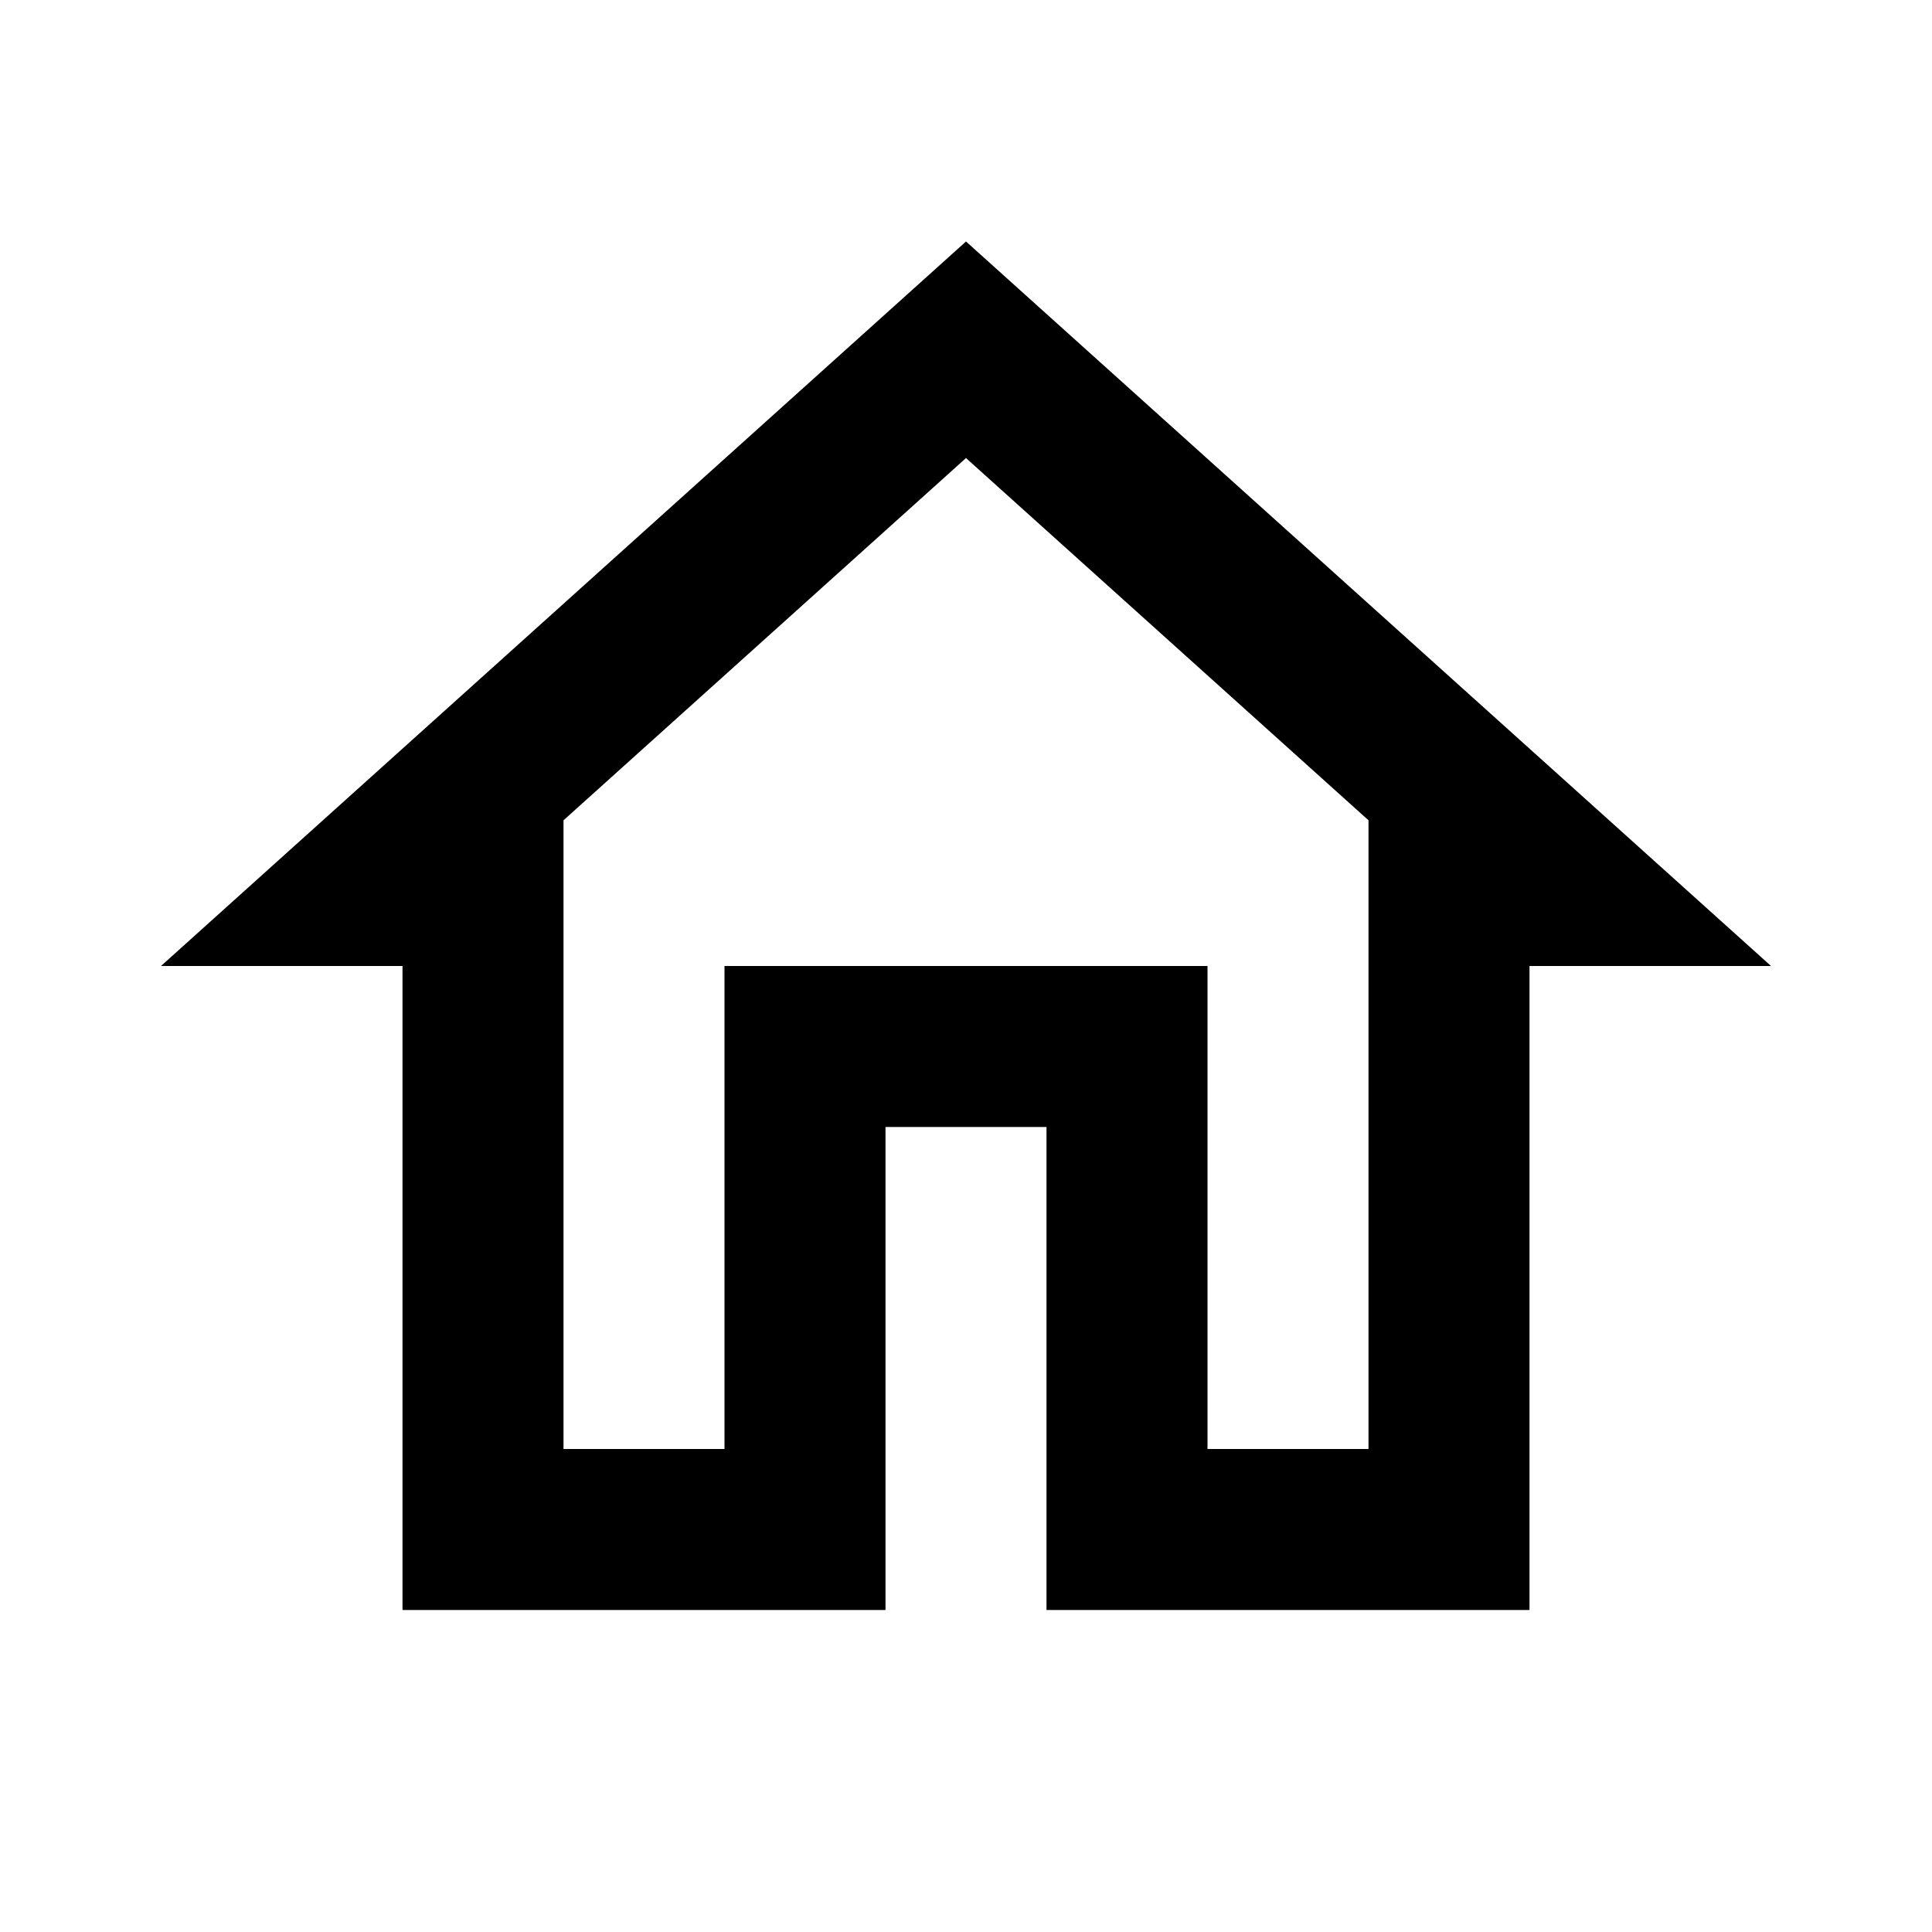
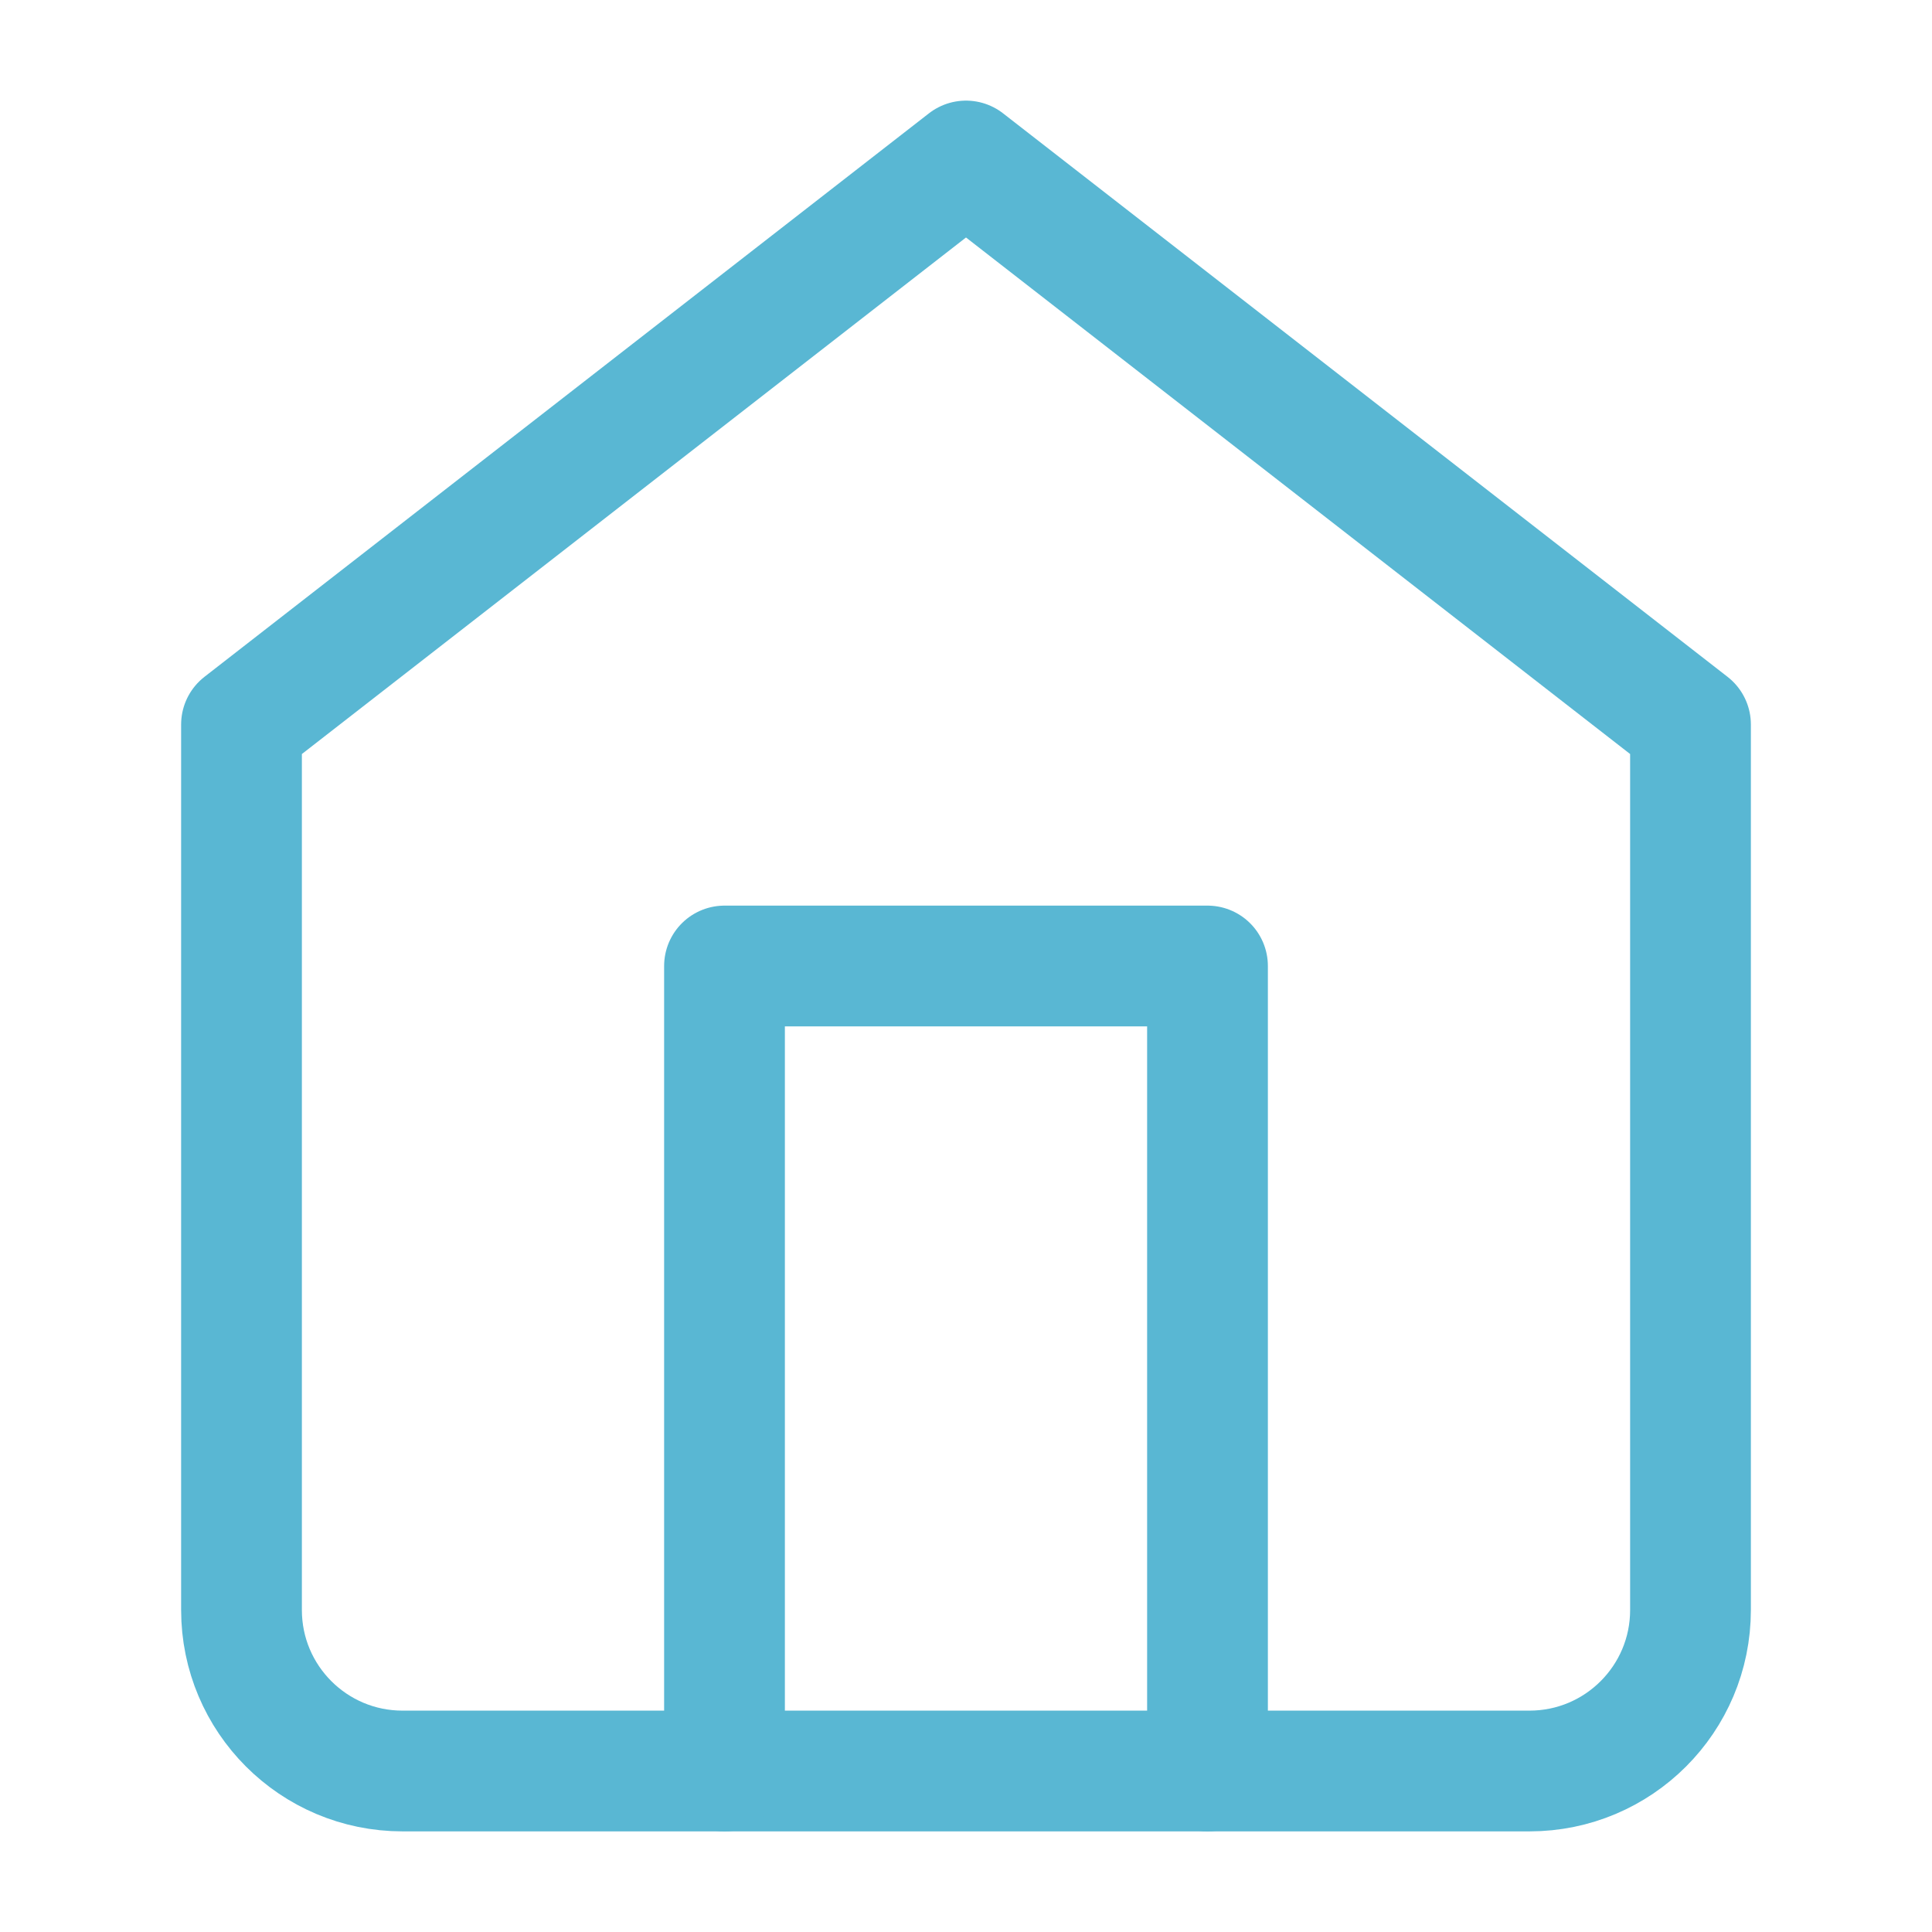
- <svg xmlns="http://www.w3.org/2000/svg" height="36px" viewBox="0 0 24 24" width="36px" fill="#000000">
-   <path d="M0 0h24v24H0V0z" fill="none" />
-   <path d="M12 5.69l5 4.5V18h-2v-6H9v6H7v-7.81l5-4.5M12 3L2 12h3v8h6v-6h2v6h6v-8h3L12 3z" />
+ <svg xmlns="http://www.w3.org/2000/svg" width="24" height="24" viewBox="0 0 24 24" fill="none" stroke="#59B7D3" stroke-width="1.5" stroke-linecap="round" stroke-linejoin="round" class="feather feather-home">
+   <path d="M3 9l9-7 9 7v11a2 2 0 0 1-2 2H5a2 2 0 0 1-2-2z" />
+   <polyline points="9 22 9 12 15 12 15 22" />
</svg>
